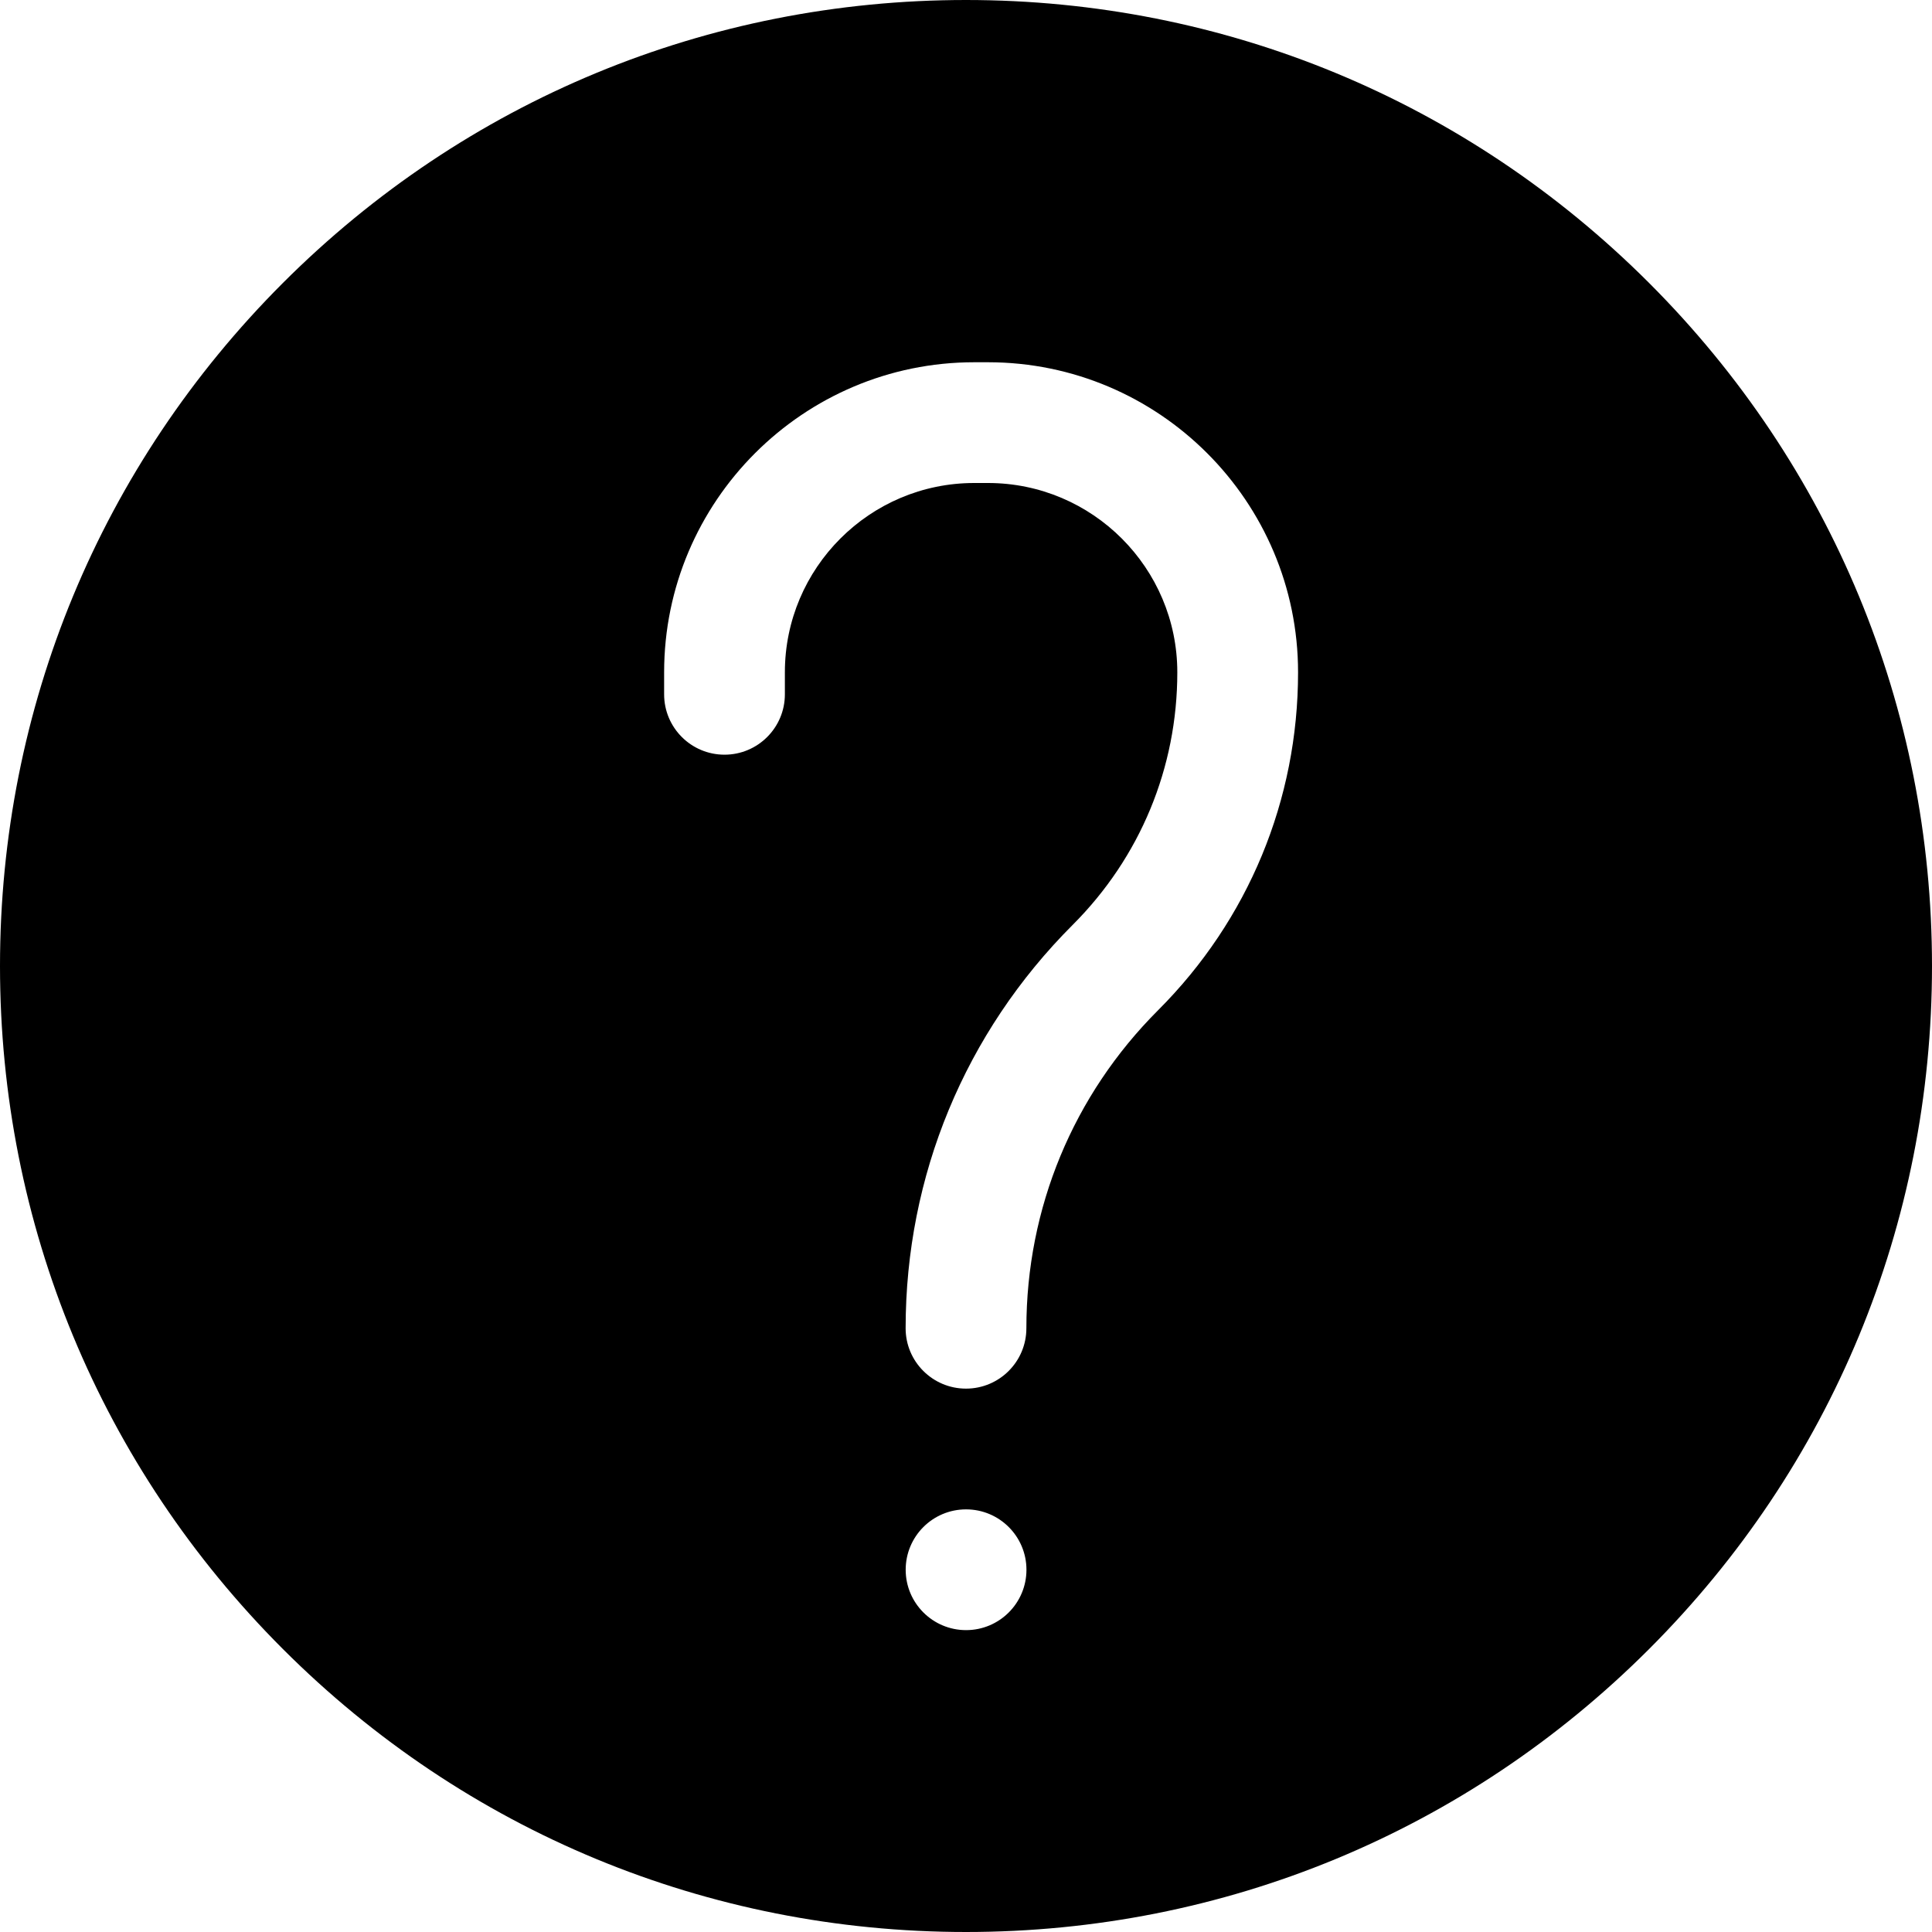
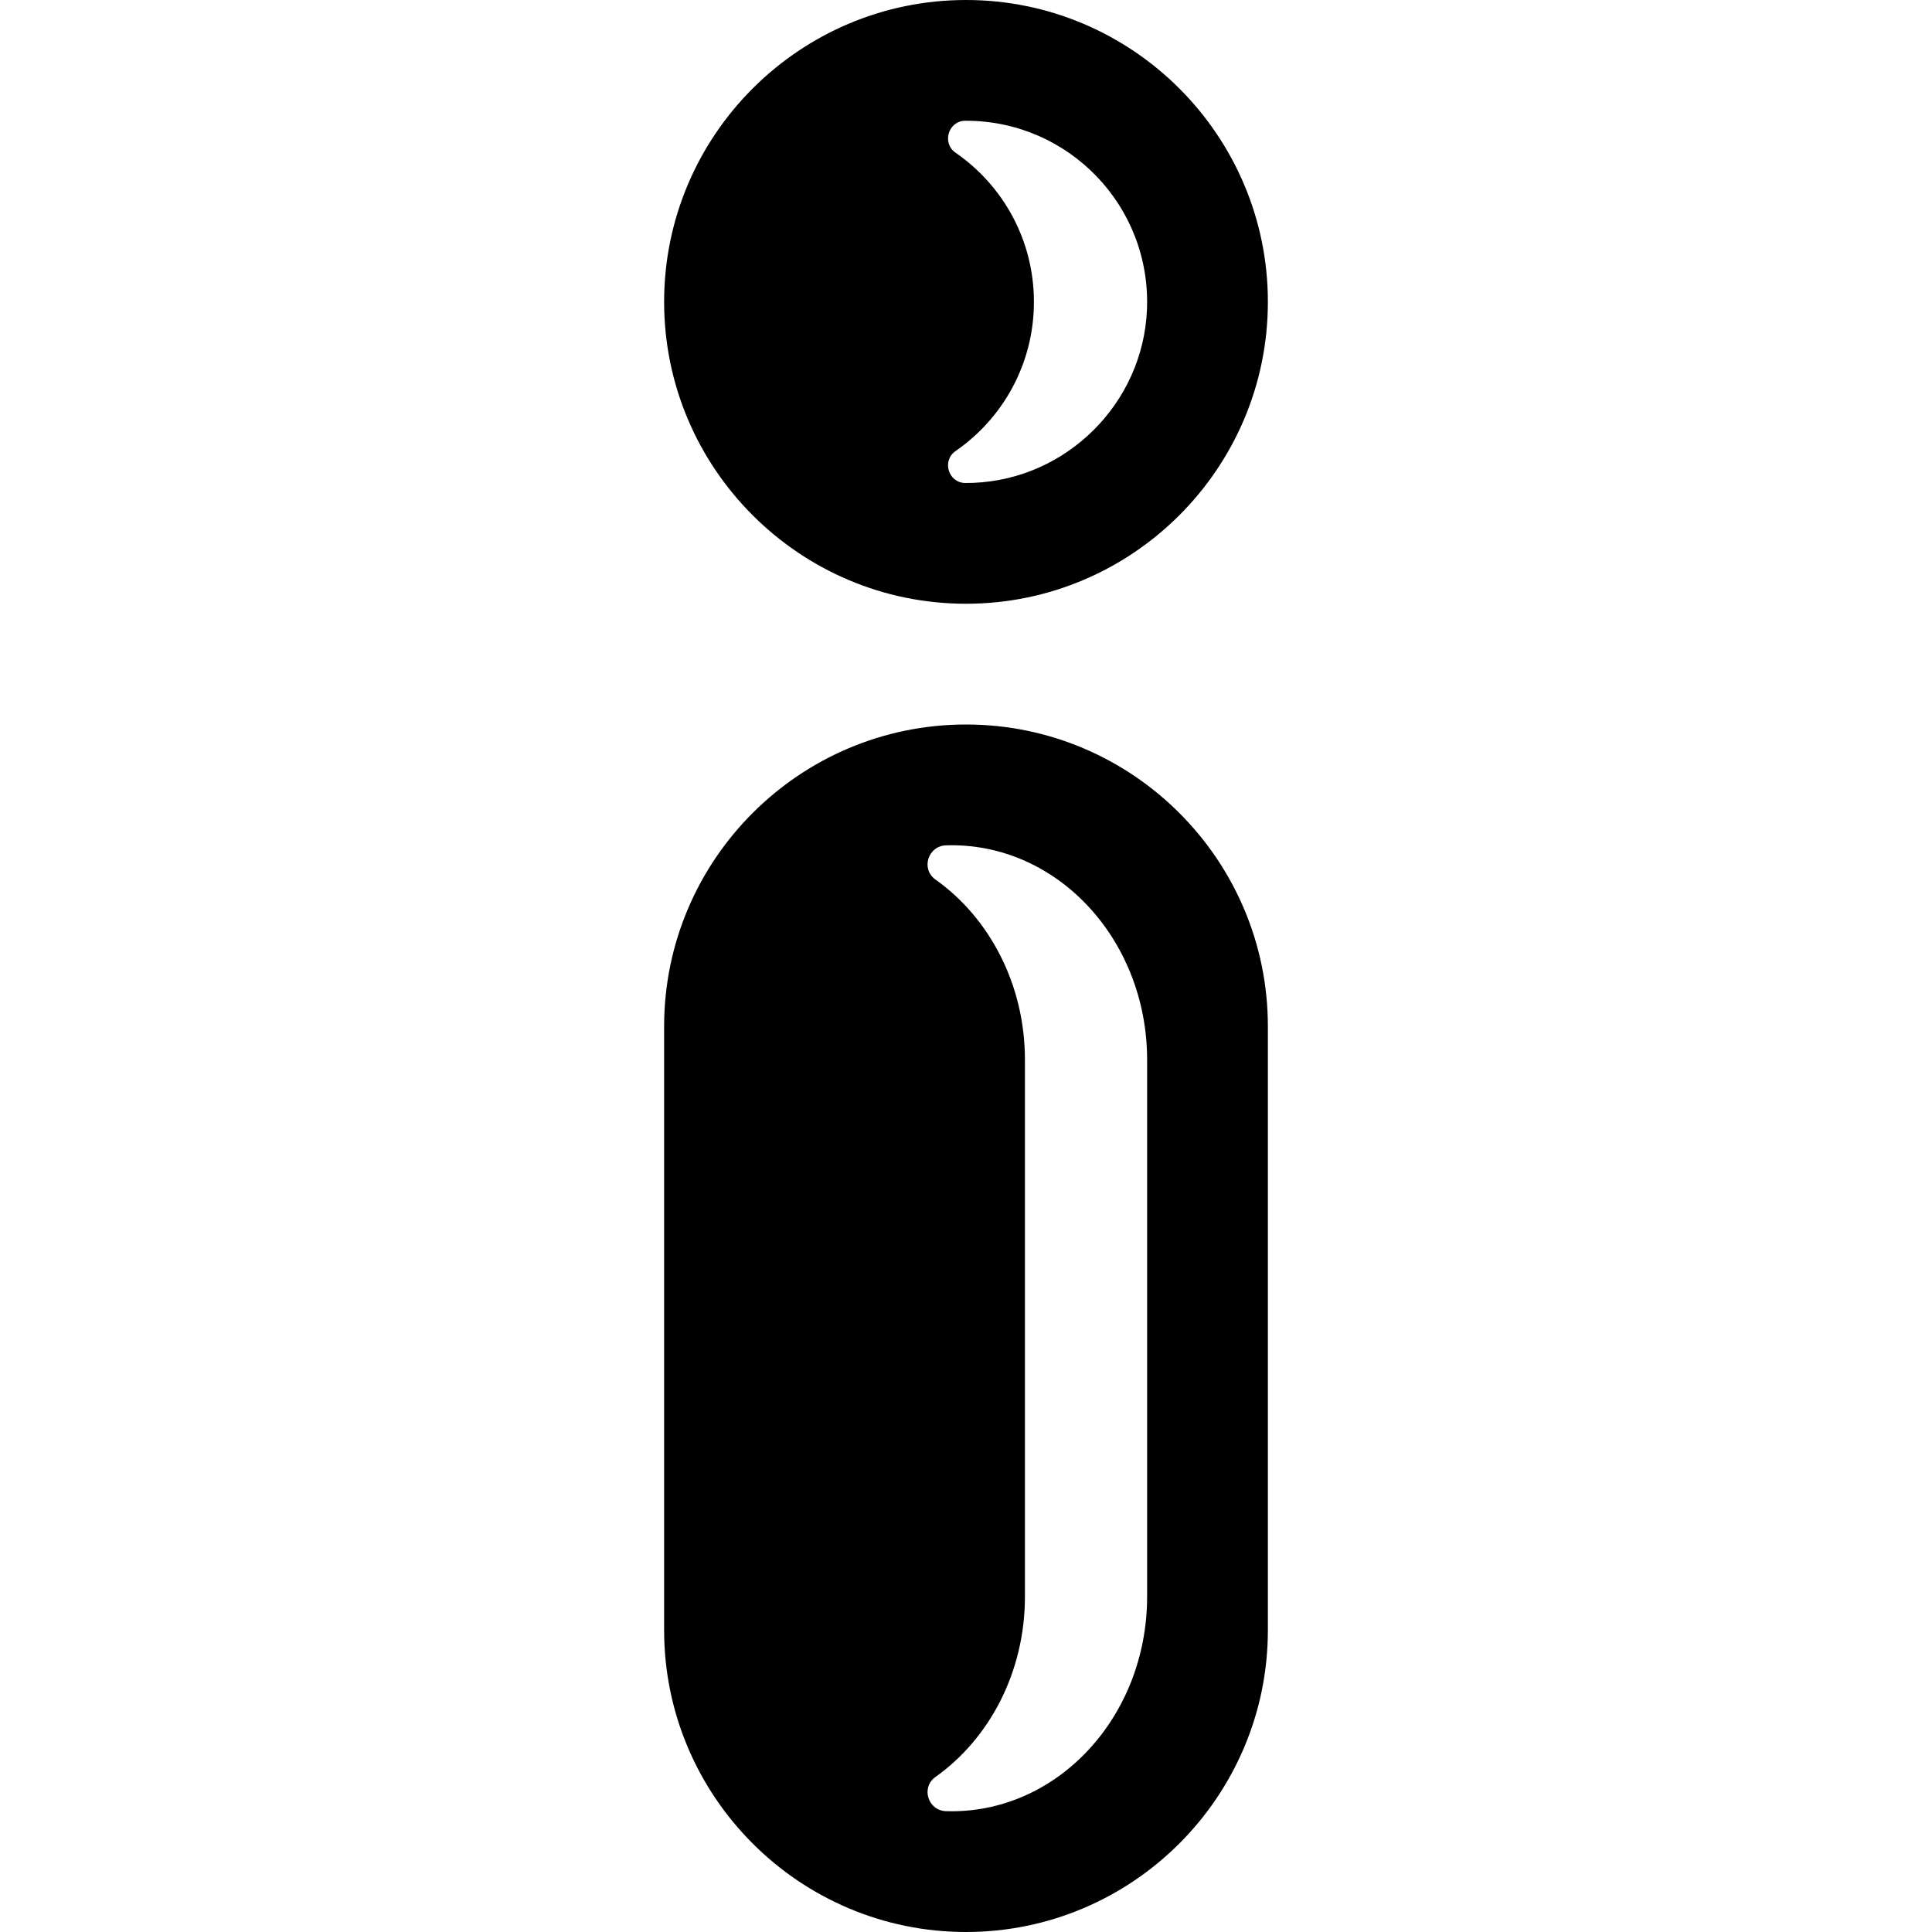
<svg xmlns="http://www.w3.org/2000/svg" height="512" width="512">
-   <path d="M437.02 74.98C388.667 26.628 324.38 0 256 0S123.333 26.628 74.98 74.98 0 187.62 0 256s26.628 132.667 74.98 181.02S187.62 512 256 512s132.667-26.628 181.02-74.98S512 324.38 512 256s-26.628-132.667-74.98-181.02zM256.02 432c-8.836 0-16.005-7.164-16.005-16s7.158-16 15.995-16h.01c8.836 0 16 7.164 16 16s-7.164 16-16 16zm50.892-164.285C284.398 290.229 272 320.162 272 352c0 8.836-7.164 16-16 16s-16-7.164-16-16c0-40.386 15.727-78.354 44.285-106.912C302.157 227.215 312 203.453 312 178.177 312 150.509 289.491 128 261.823 128h-3.646C230.509 128 208 150.509 208 178.177V184c0 8.836-7.164 16-16 16s-16-7.164-16-16v-5.823C176 132.864 212.864 96 258.177 96h3.646C307.136 96 344 132.864 344 178.177c0 33.823-13.171 65.622-37.088 89.538z" />
+   <path d="M256 192c-44.112 0-80 35.888-80 80v160c0 44.112 35.888 80 80 80s80-35.888 80-80V272c0-44.112-35.888-80-80-80zm48 231.111C304 454.533 280.807 480 252.19 480c-.492 0-.983-.008-1.471-.022-4.808-.147-6.732-6.278-2.809-9.063 14.267-10.129 23.709-27.752 23.709-47.803V280.889c0-20.051-9.443-37.675-23.709-47.803-3.923-2.785-1.999-8.916 2.809-9.063a47.96 47.96 0 011.471-.022c28.617 0 51.81 25.467 51.81 56.889zM256 0c-44.112 0-80 35.888-80 80s35.888 80 80 80 80-35.888 80-80-35.888-80-80-80zm1.818 127.966c-.663.024-1.324.035-1.981.033-4.512-.015-6.311-5.908-2.597-8.471C265.781 110.872 274 96.398 274 80c0-16.399-8.219-30.873-20.761-39.529-3.711-2.562-1.917-8.455 2.592-8.471H256c27.194 0 49.101 22.606 47.957 50.054-1.035 24.826-21.308 44.996-46.139 45.912z" />
</svg>
